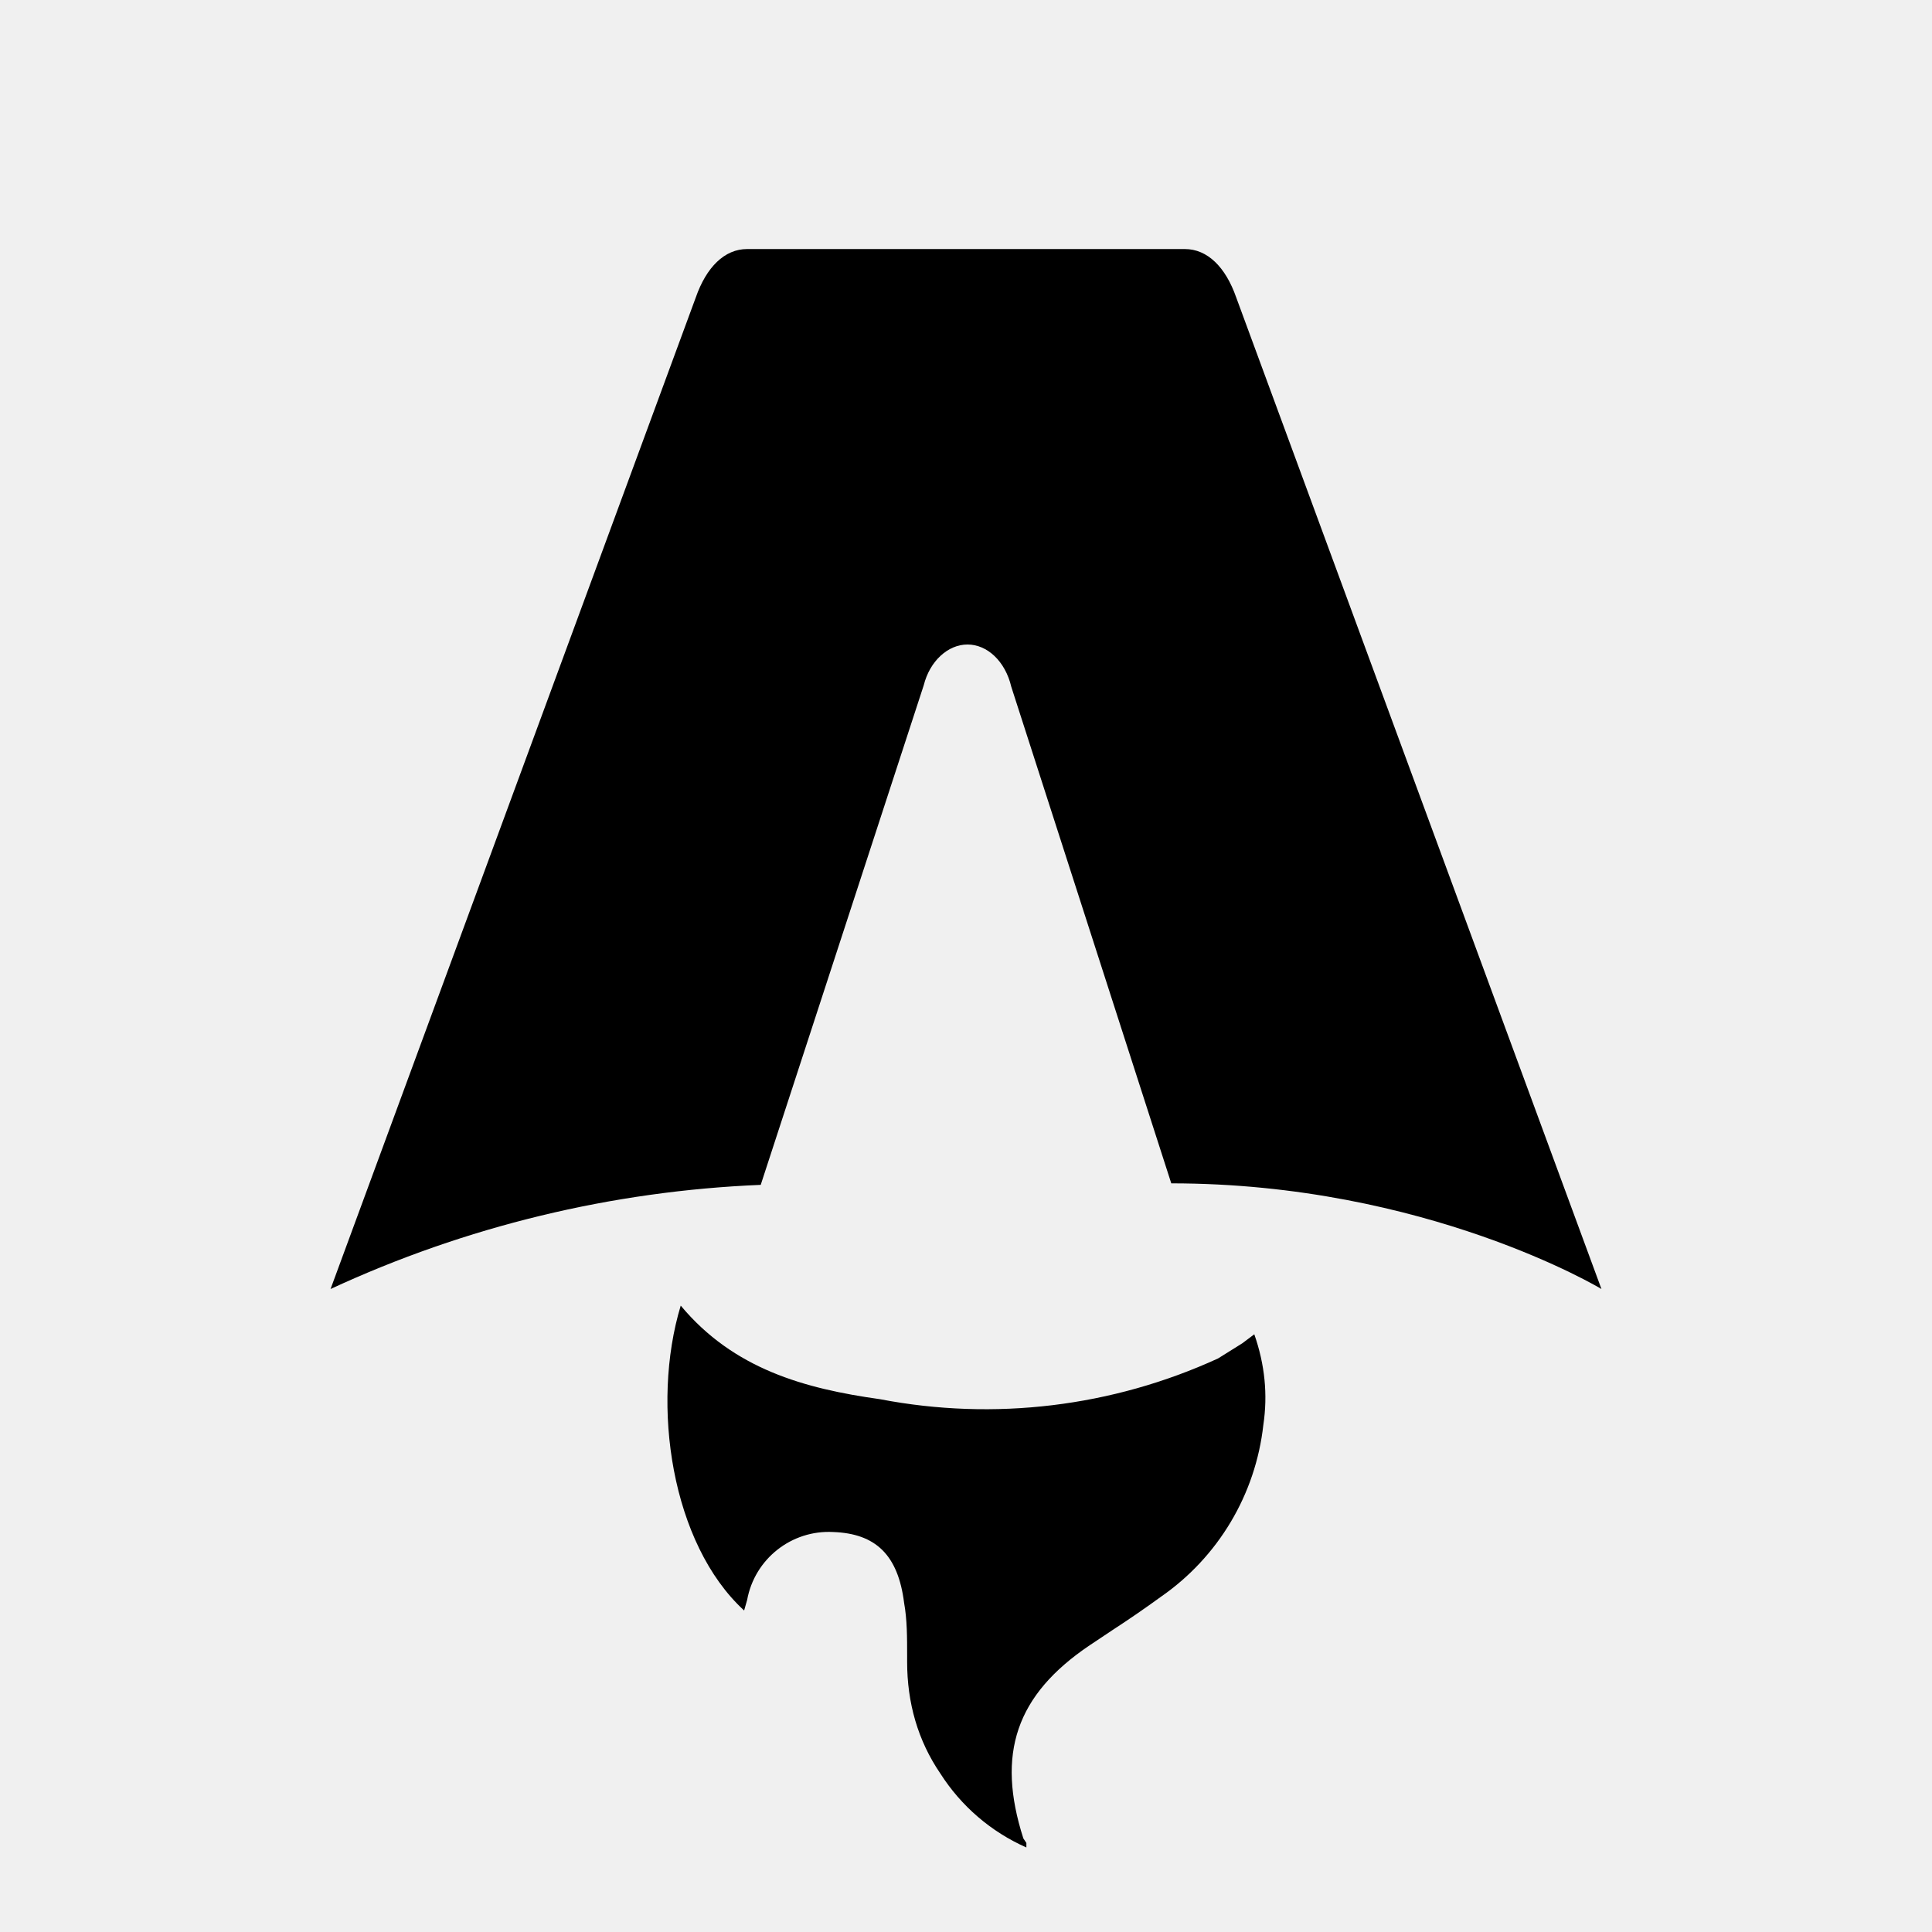
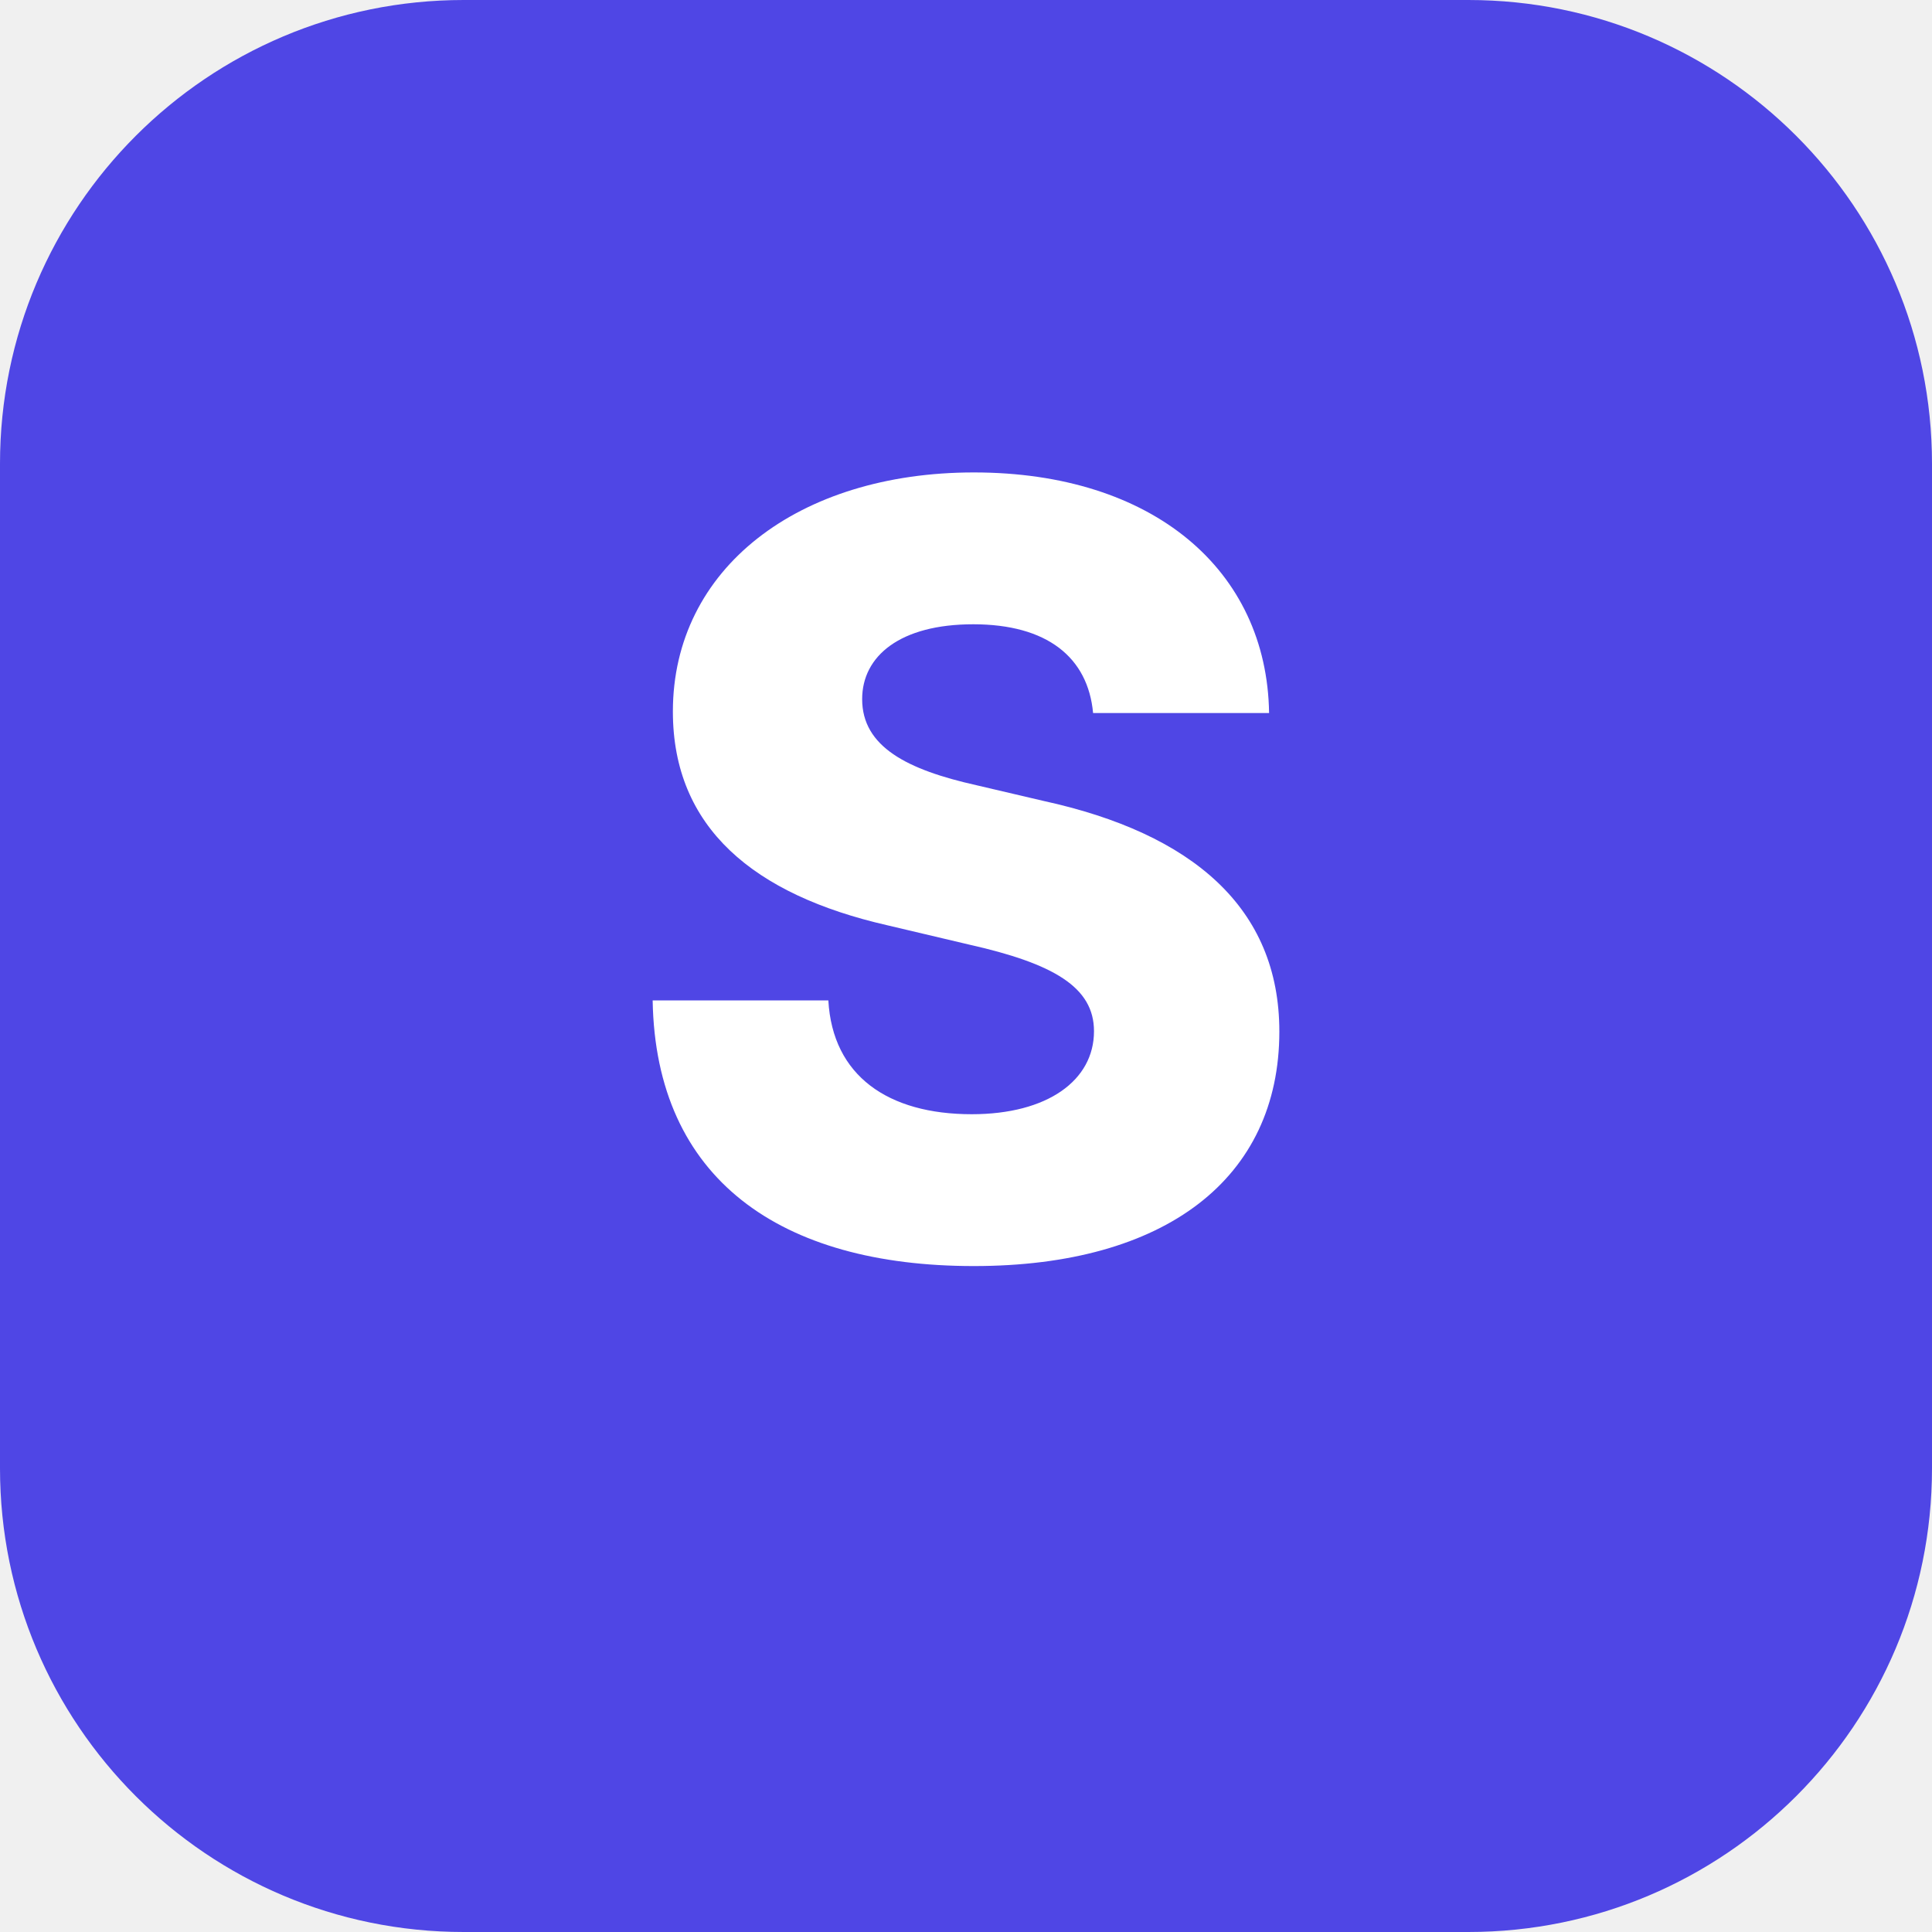
- <svg xmlns="http://www.w3.org/2000/svg" fill="none" viewBox="0 0 128 128">
-   <path d="M50.4 78.5a75.1 75.1 0 0 0-28.5 6.9l24.2-65.7c.7-2 1.9-3.2 3.4-3.2h29c1.5 0 2.7 1.2 3.4 3.2l24.2 65.7s-11.6-7-28.5-7L67 45.5c-.4-1.7-1.6-2.8-2.9-2.8-1.3 0-2.5 1.1-2.9 2.7L50.4 78.5Zm-1.1 28.2Zm-4.2-20.2c-2 6.6-.6 15.8 4.2 20.2a17.5 17.5 0 0 1 .2-.7 5.5 5.5 0 0 1 5.7-4.5c2.8.1 4.3 1.5 4.7 4.7.2 1.1.2 2.3.2 3.5v.4c0 2.7.7 5.2 2.2 7.4a13 13 0 0 0 5.7 4.9v-.3l-.2-.3c-1.8-5.6-.5-9.5 4.4-12.8l1.5-1a73 73 0 0 0 3.2-2.2 16 16 0 0 0 6.8-11.4c.3-2 .1-4-.6-6l-.8.6-1.6 1a37 37 0 0 1-22.4 2.7c-5-.7-9.7-2-13.2-6.2Z" />
-   <style>
-         path { fill: #000; }
-         @media (prefers-color-scheme: dark) {
-             path { fill: #FFF; }
-         }
-     </style>
+ <svg xmlns="http://www.w3.org/2000/svg" viewBox="0 0 100 100">
+   <rect width="100" height="100" rx="24" fill="#4f46e5" />
+   <text x="50" y="65" font-family="system-ui, -apple-system, sans-serif" font-size="55" font-weight="800" fill="#ffffff" text-anchor="middle">S</text>
</svg>
